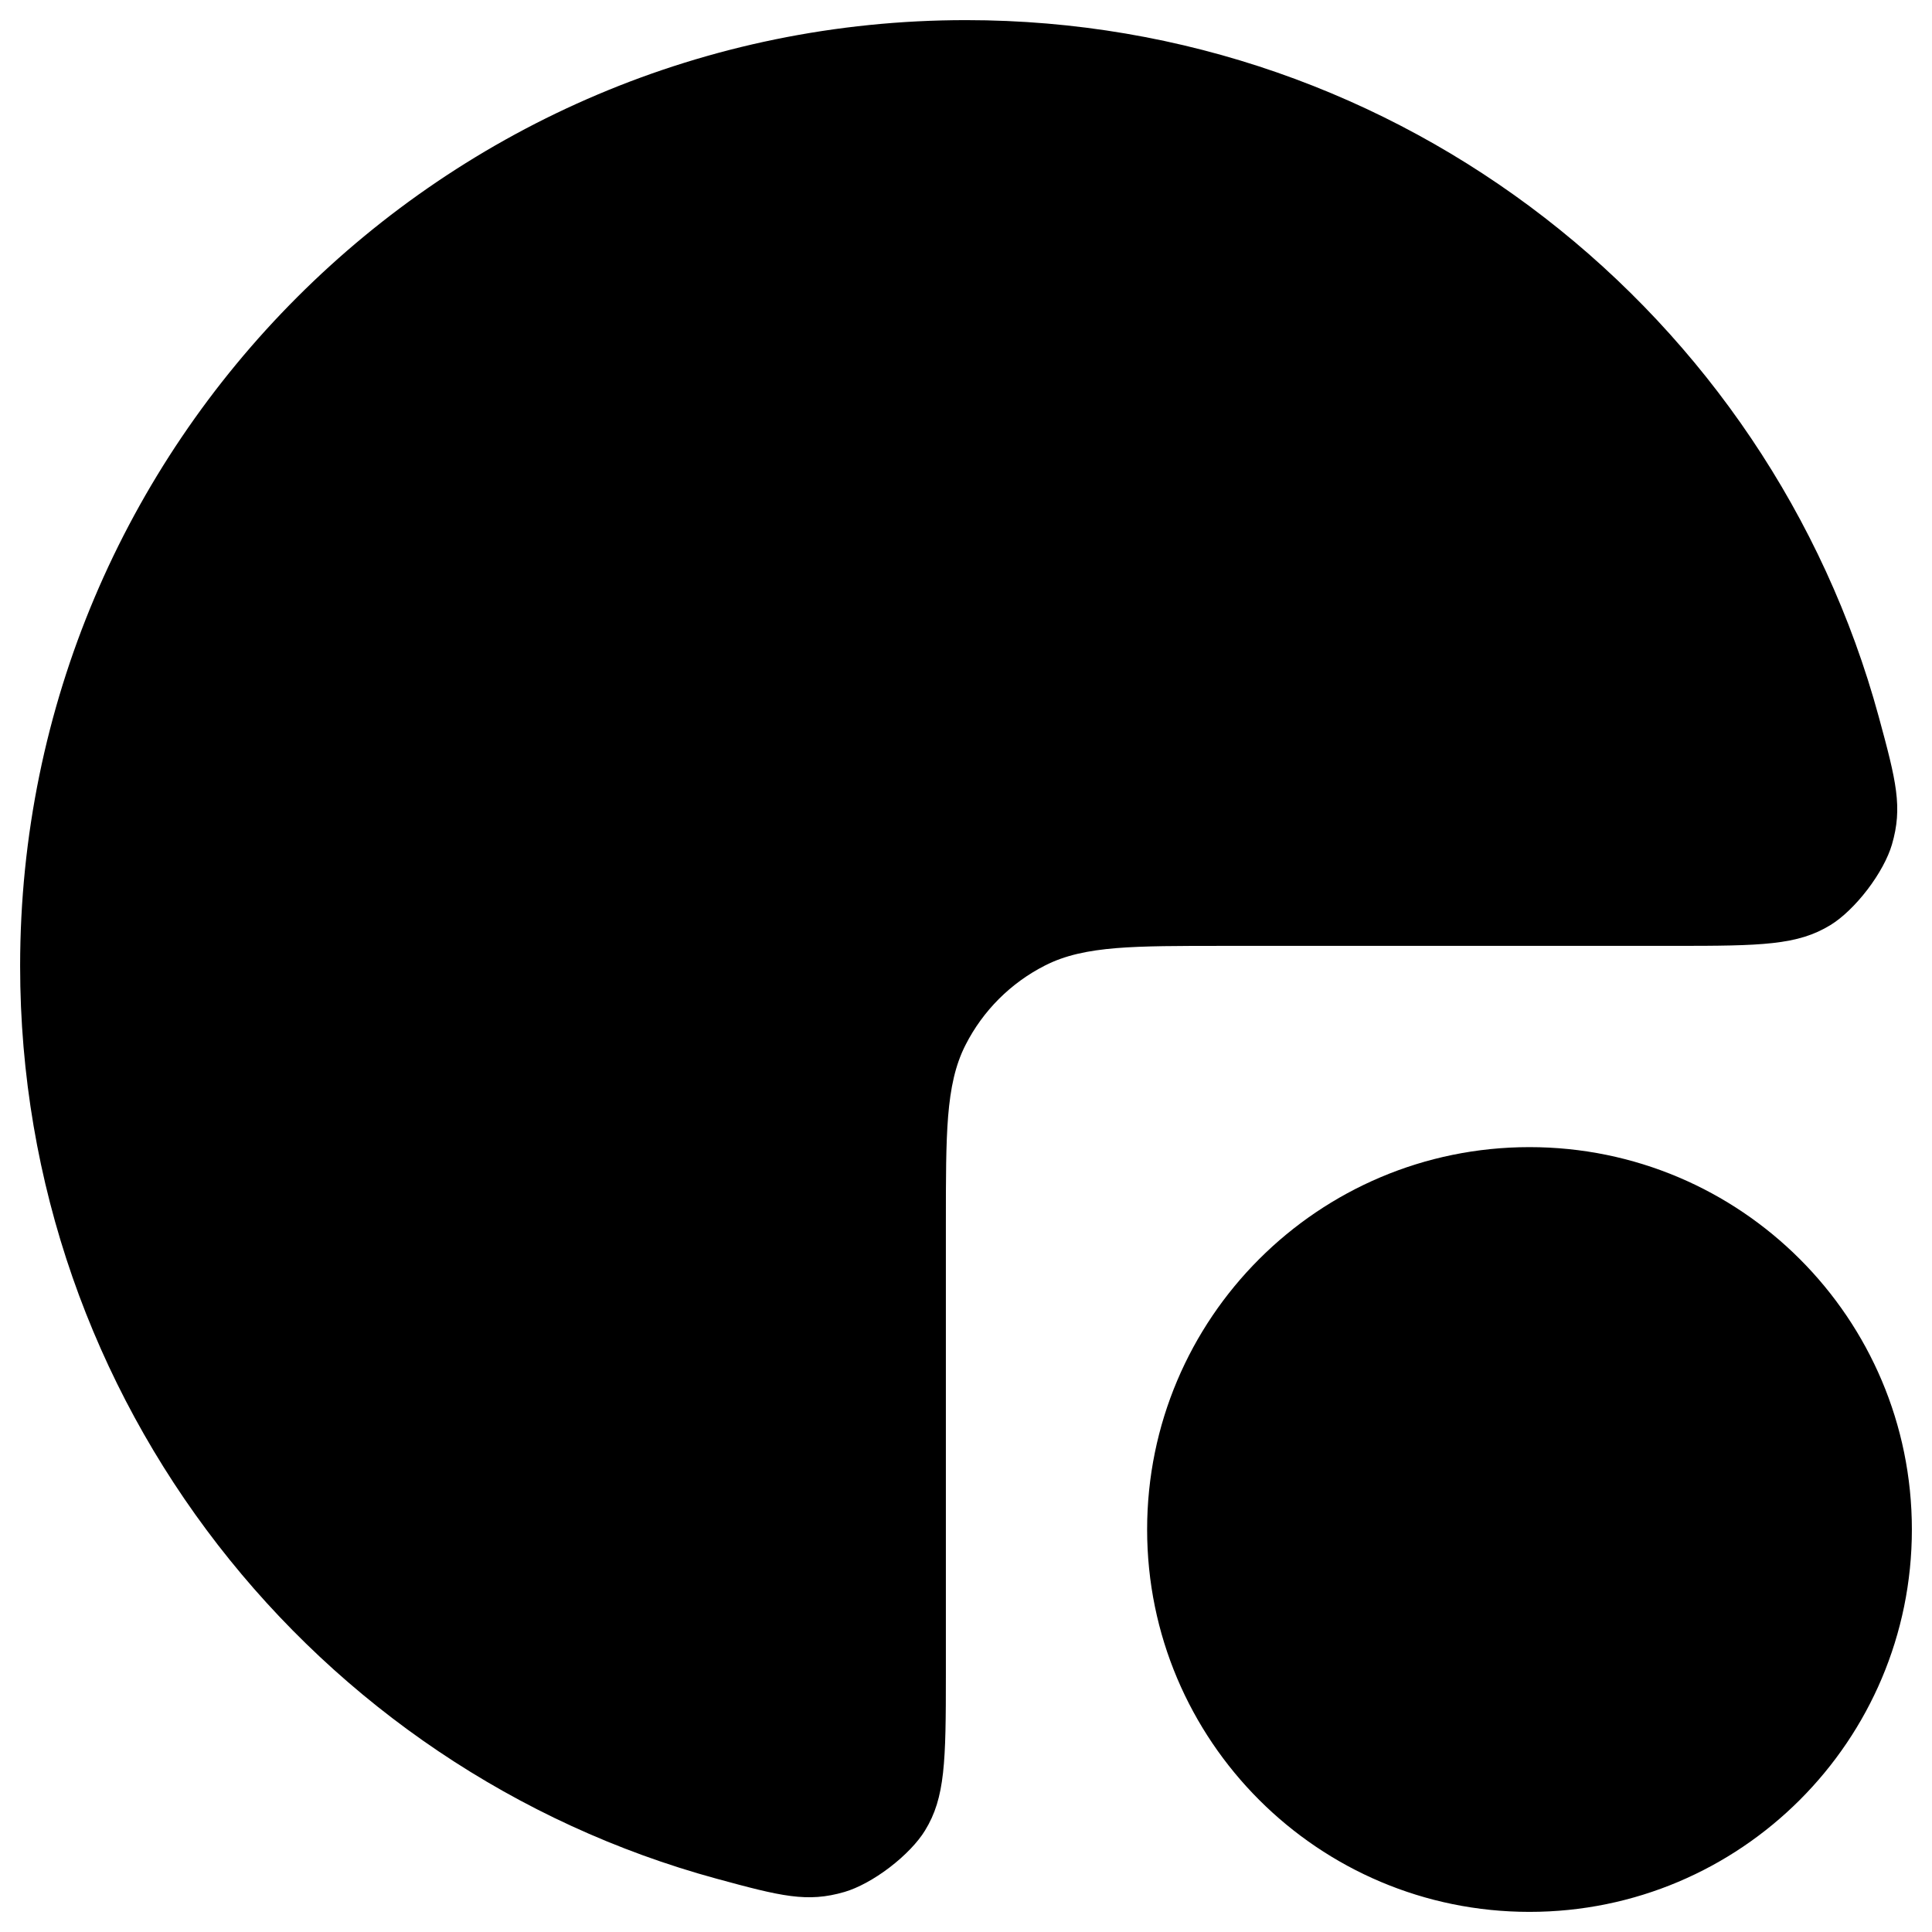
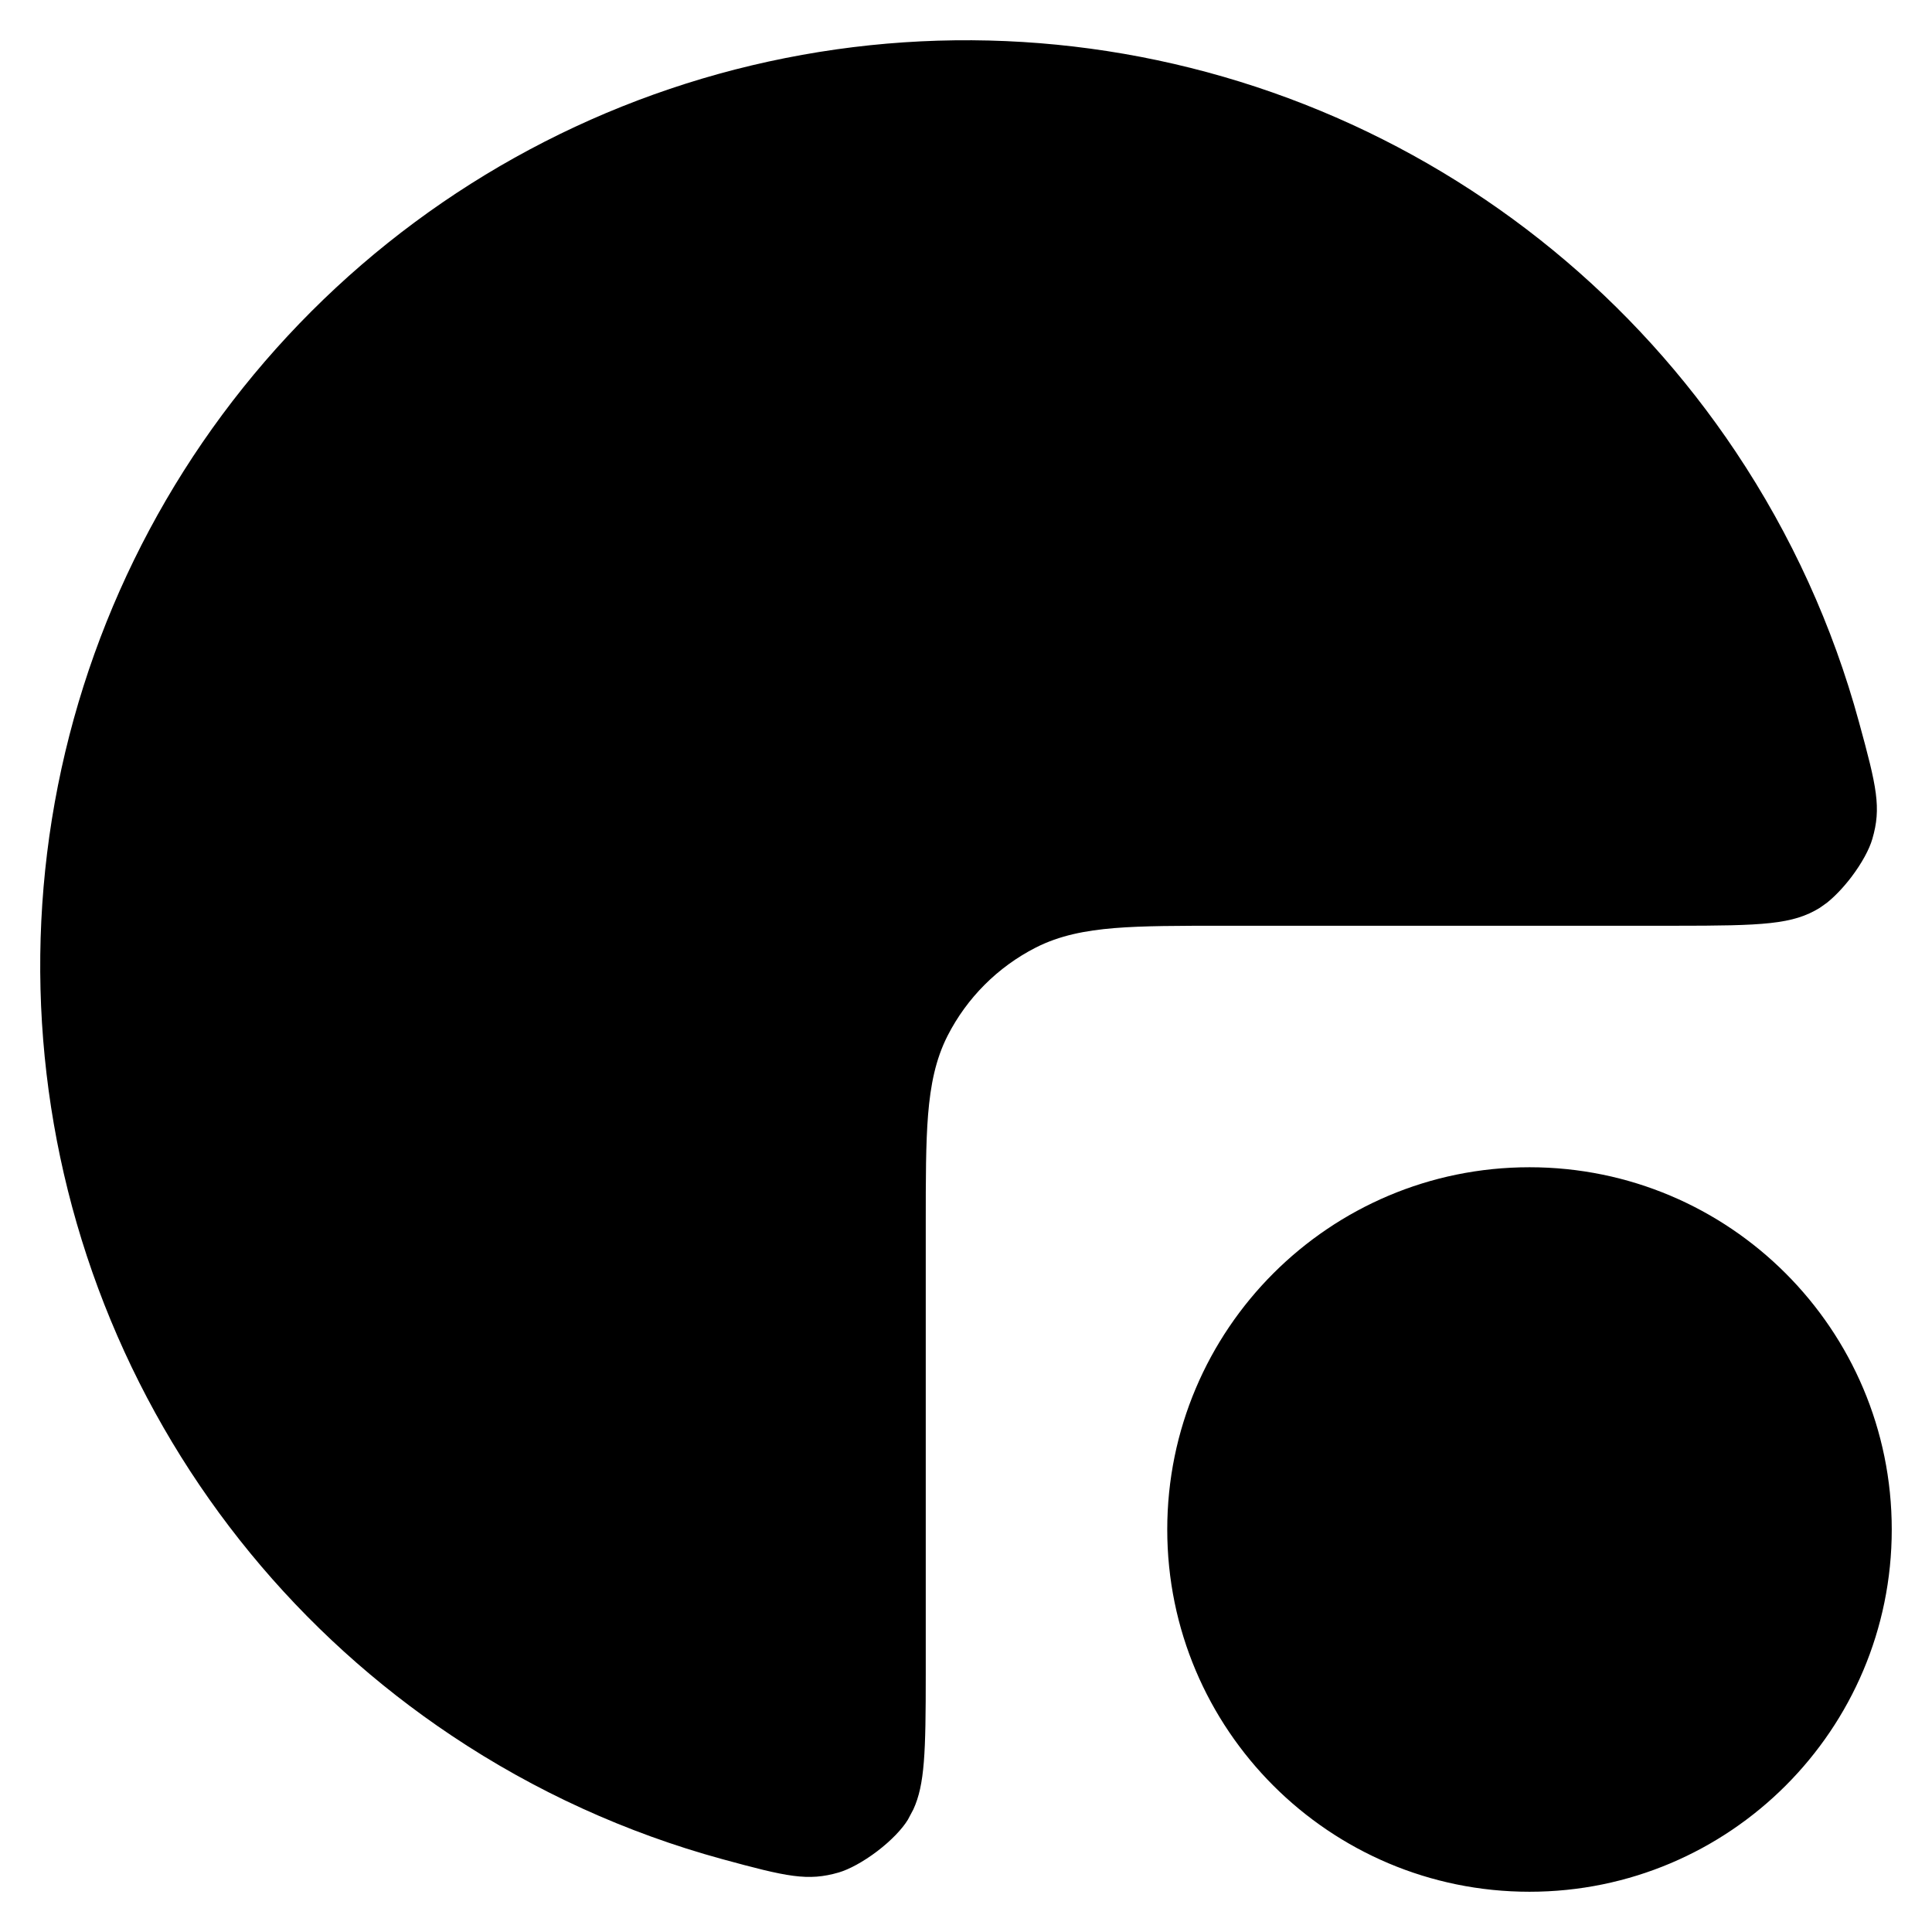
<svg xmlns="http://www.w3.org/2000/svg" viewBox="0 0 24 24">
-   <path d="M19 14.25C21.623 14.25 23.75 16.377 23.75 19C23.75 21.623 21.623 23.75 19 23.75C16.377 23.75 14.25 21.623 14.25 19C14.25 16.377 16.377 14.25 19 14.25ZM12 0.25C17.417 0.25 21.979 3.916 23.338 8.902C23.556 9.703 23.638 10.028 23.502 10.492C23.454 10.656 23.344 10.86 23.198 11.051C23.052 11.242 22.885 11.402 22.739 11.491C22.331 11.742 21.884 11.75 20.8 11.75H15.2C14.644 11.75 14.212 11.75 13.866 11.778C13.517 11.807 13.233 11.865 12.979 11.995C12.555 12.211 12.211 12.555 11.995 12.979C11.865 13.233 11.807 13.517 11.778 13.866C11.75 14.212 11.75 14.644 11.75 15.2V20.8C11.75 21.884 11.742 22.331 11.491 22.739C11.402 22.885 11.242 23.052 11.051 23.198C10.86 23.344 10.656 23.454 10.492 23.502C10.028 23.638 9.703 23.556 8.902 23.338C3.916 21.979 0.25 17.417 0.25 12C0.25 5.511 5.511 0.25 12 0.25Z" fill="black" />
+   <path d="M20.72 23.696V23.697V23.696ZM19 14.5C21.485 14.5 23.5 16.515 23.5 19C23.5 21.485 21.485 23.5 19 23.5C16.515 23.5 14.5 21.485 14.5 19C14.5 16.515 16.515 14.5 19 14.5ZM9.757 0.721C11.987 0.277 14.299 0.505 16.4 1.375C18.501 2.245 20.298 3.72 21.561 5.611C22.253 6.646 22.769 7.781 23.093 8.97C23.315 9.779 23.372 10.035 23.259 10.421C23.223 10.547 23.13 10.722 22.996 10.898C22.895 11.03 22.788 11.14 22.694 11.215L22.605 11.278C22.27 11.484 21.908 11.5 20.8 11.5H15.2C14.648 11.5 14.204 11.5 13.845 11.529C13.481 11.559 13.161 11.621 12.865 11.772C12.395 12.012 12.012 12.395 11.772 12.865C11.621 13.161 11.559 13.481 11.529 13.846C11.5 14.204 11.5 14.648 11.5 15.2V20.8C11.5 21.77 11.488 22.168 11.346 22.477L11.278 22.605C11.21 22.717 11.074 22.862 10.898 22.996C10.722 23.13 10.546 23.223 10.421 23.26C10.035 23.372 9.779 23.315 8.969 23.094C7.781 22.769 6.646 22.253 5.611 21.561C3.72 20.298 2.245 18.502 1.375 16.4C0.505 14.299 0.277 11.987 0.72 9.757C1.164 7.526 2.26 5.476 3.868 3.868C5.476 2.26 7.526 1.164 9.757 0.721ZM5.333 21.977C5.738 22.248 6.158 22.493 6.59 22.711C6.158 22.493 5.738 22.248 5.333 21.977Z" />
</svg>
